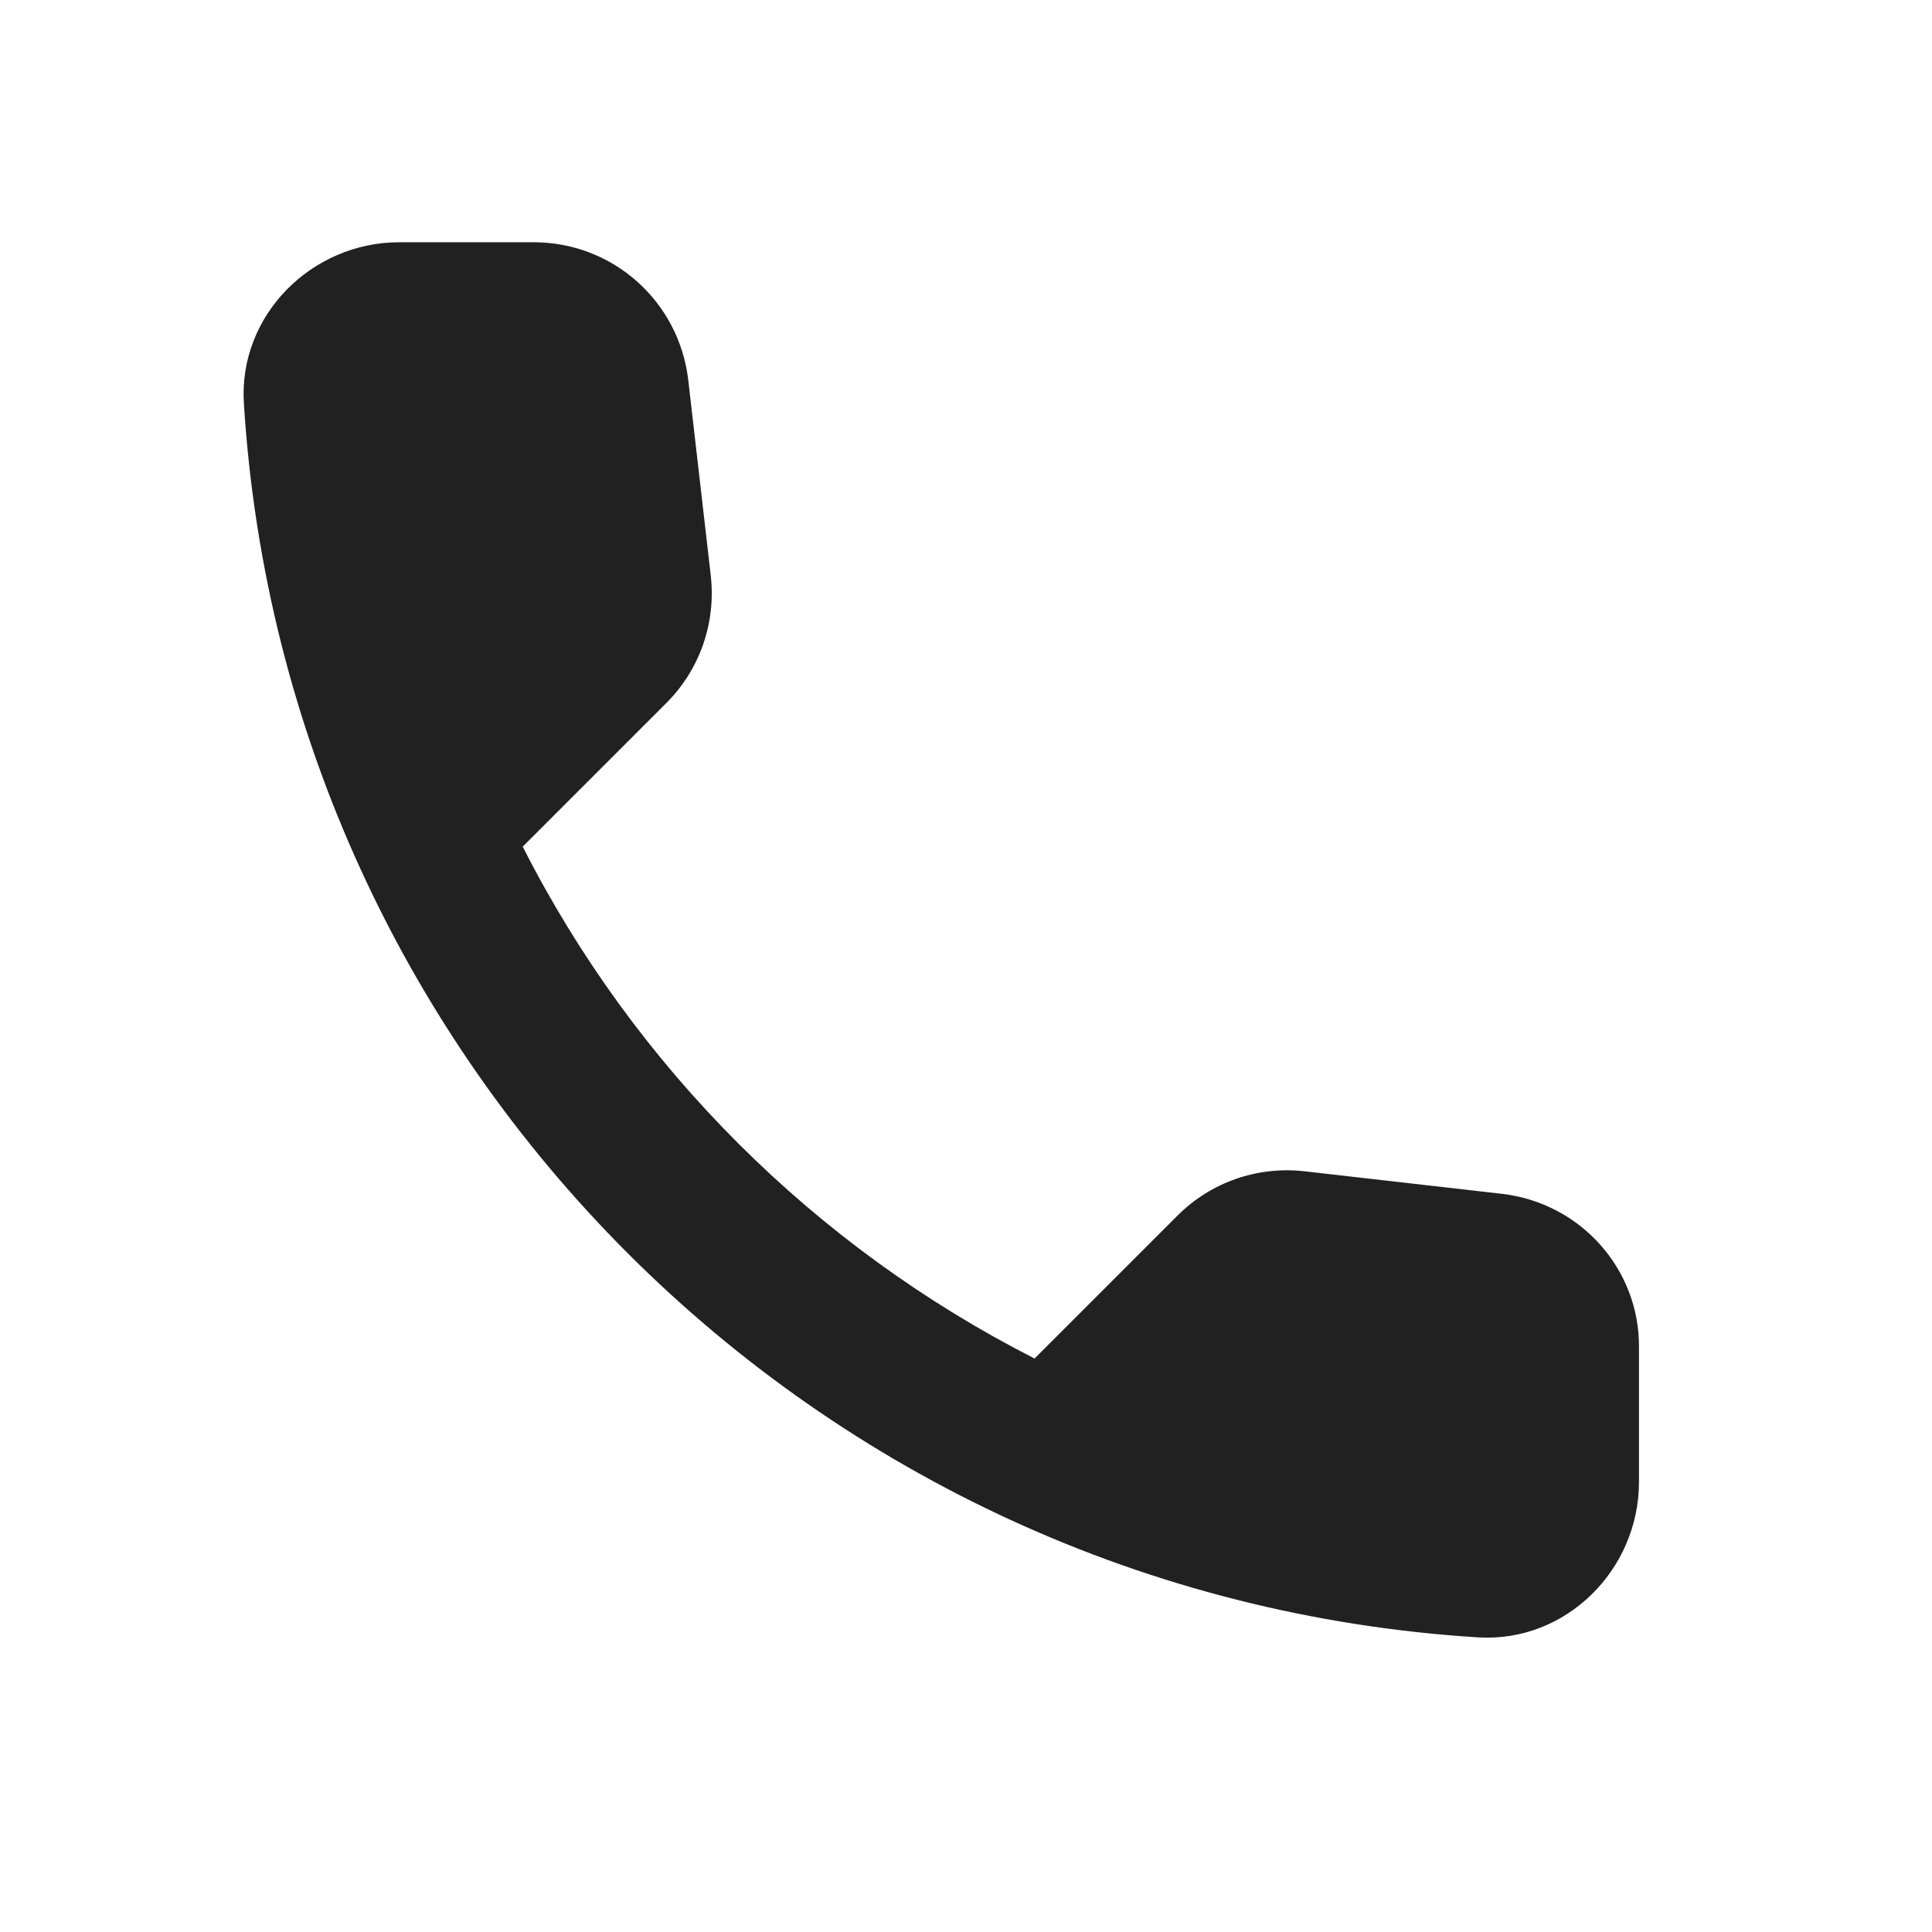
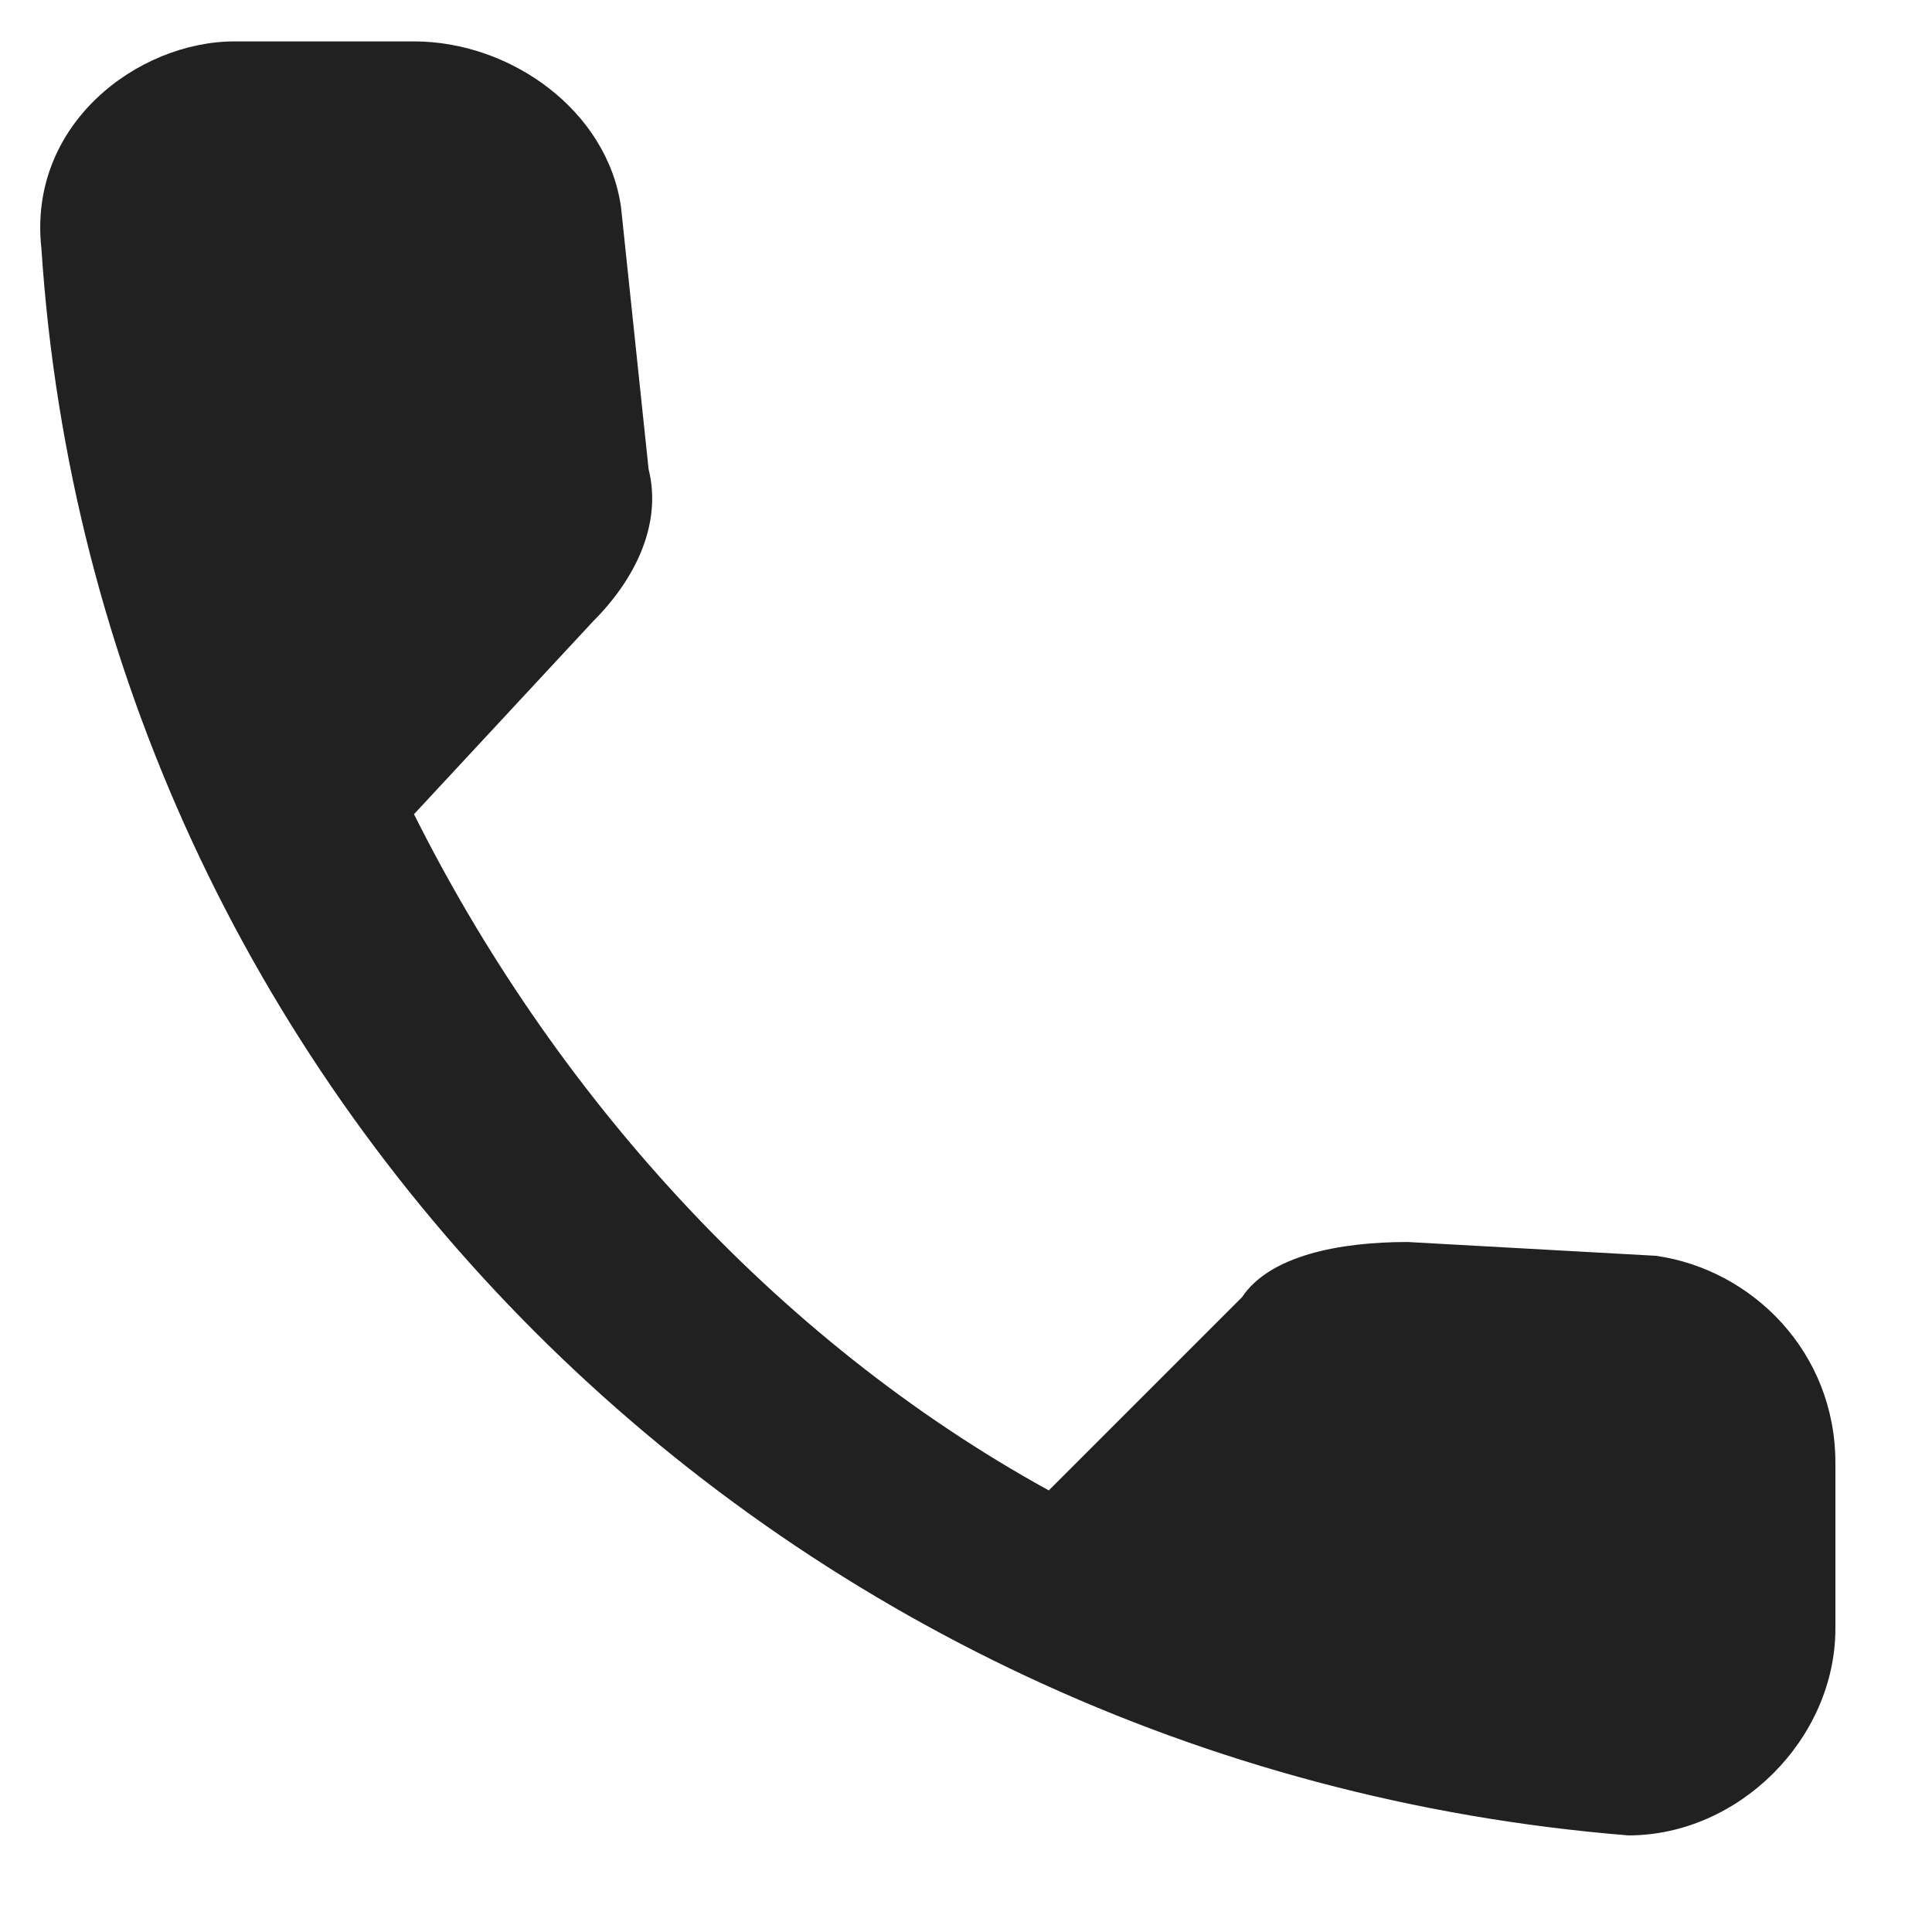
- <svg xmlns="http://www.w3.org/2000/svg" width="18" height="18" viewBox="0 0 18 18" fill="none">
-   <path d="M13.996 11.123L12.158 10.913C11.716 10.862 11.282 11.014 10.971 11.325L9.639 12.657C7.591 11.615 5.913 9.943 4.87 7.888L6.209 6.549C6.52 6.238 6.672 5.803 6.622 5.362L6.412 3.538C6.325 2.807 5.71 2.257 4.972 2.257H3.72C2.902 2.257 2.222 2.938 2.272 3.755C2.656 9.936 7.599 14.871 13.772 15.255C14.589 15.305 15.27 14.625 15.27 13.807V12.556C15.277 11.825 14.727 11.209 13.996 11.123Z" fill="#212121" />
+ <svg xmlns="http://www.w3.org/2000/svg" width="14" height="14" fill="none">
+   <path d="M12 9.1L10.2 9c-.5 0-1 .1-1.2.4l-1.4 1.4C5.6 9.7 4 7.9 3 5.9l1.3-1.4c.3-.3.5-.7.4-1.1l-.2-1.9C4.4.8 3.7.3 3 .3H1.7C1 .3.2.9.3 1.8c.4 6.1 5.3 11 11.5 11.5.8 0 1.5-.7 1.5-1.5v-1.2c0-.8-.6-1.4-1.3-1.5z" fill="#212121" />
</svg>
